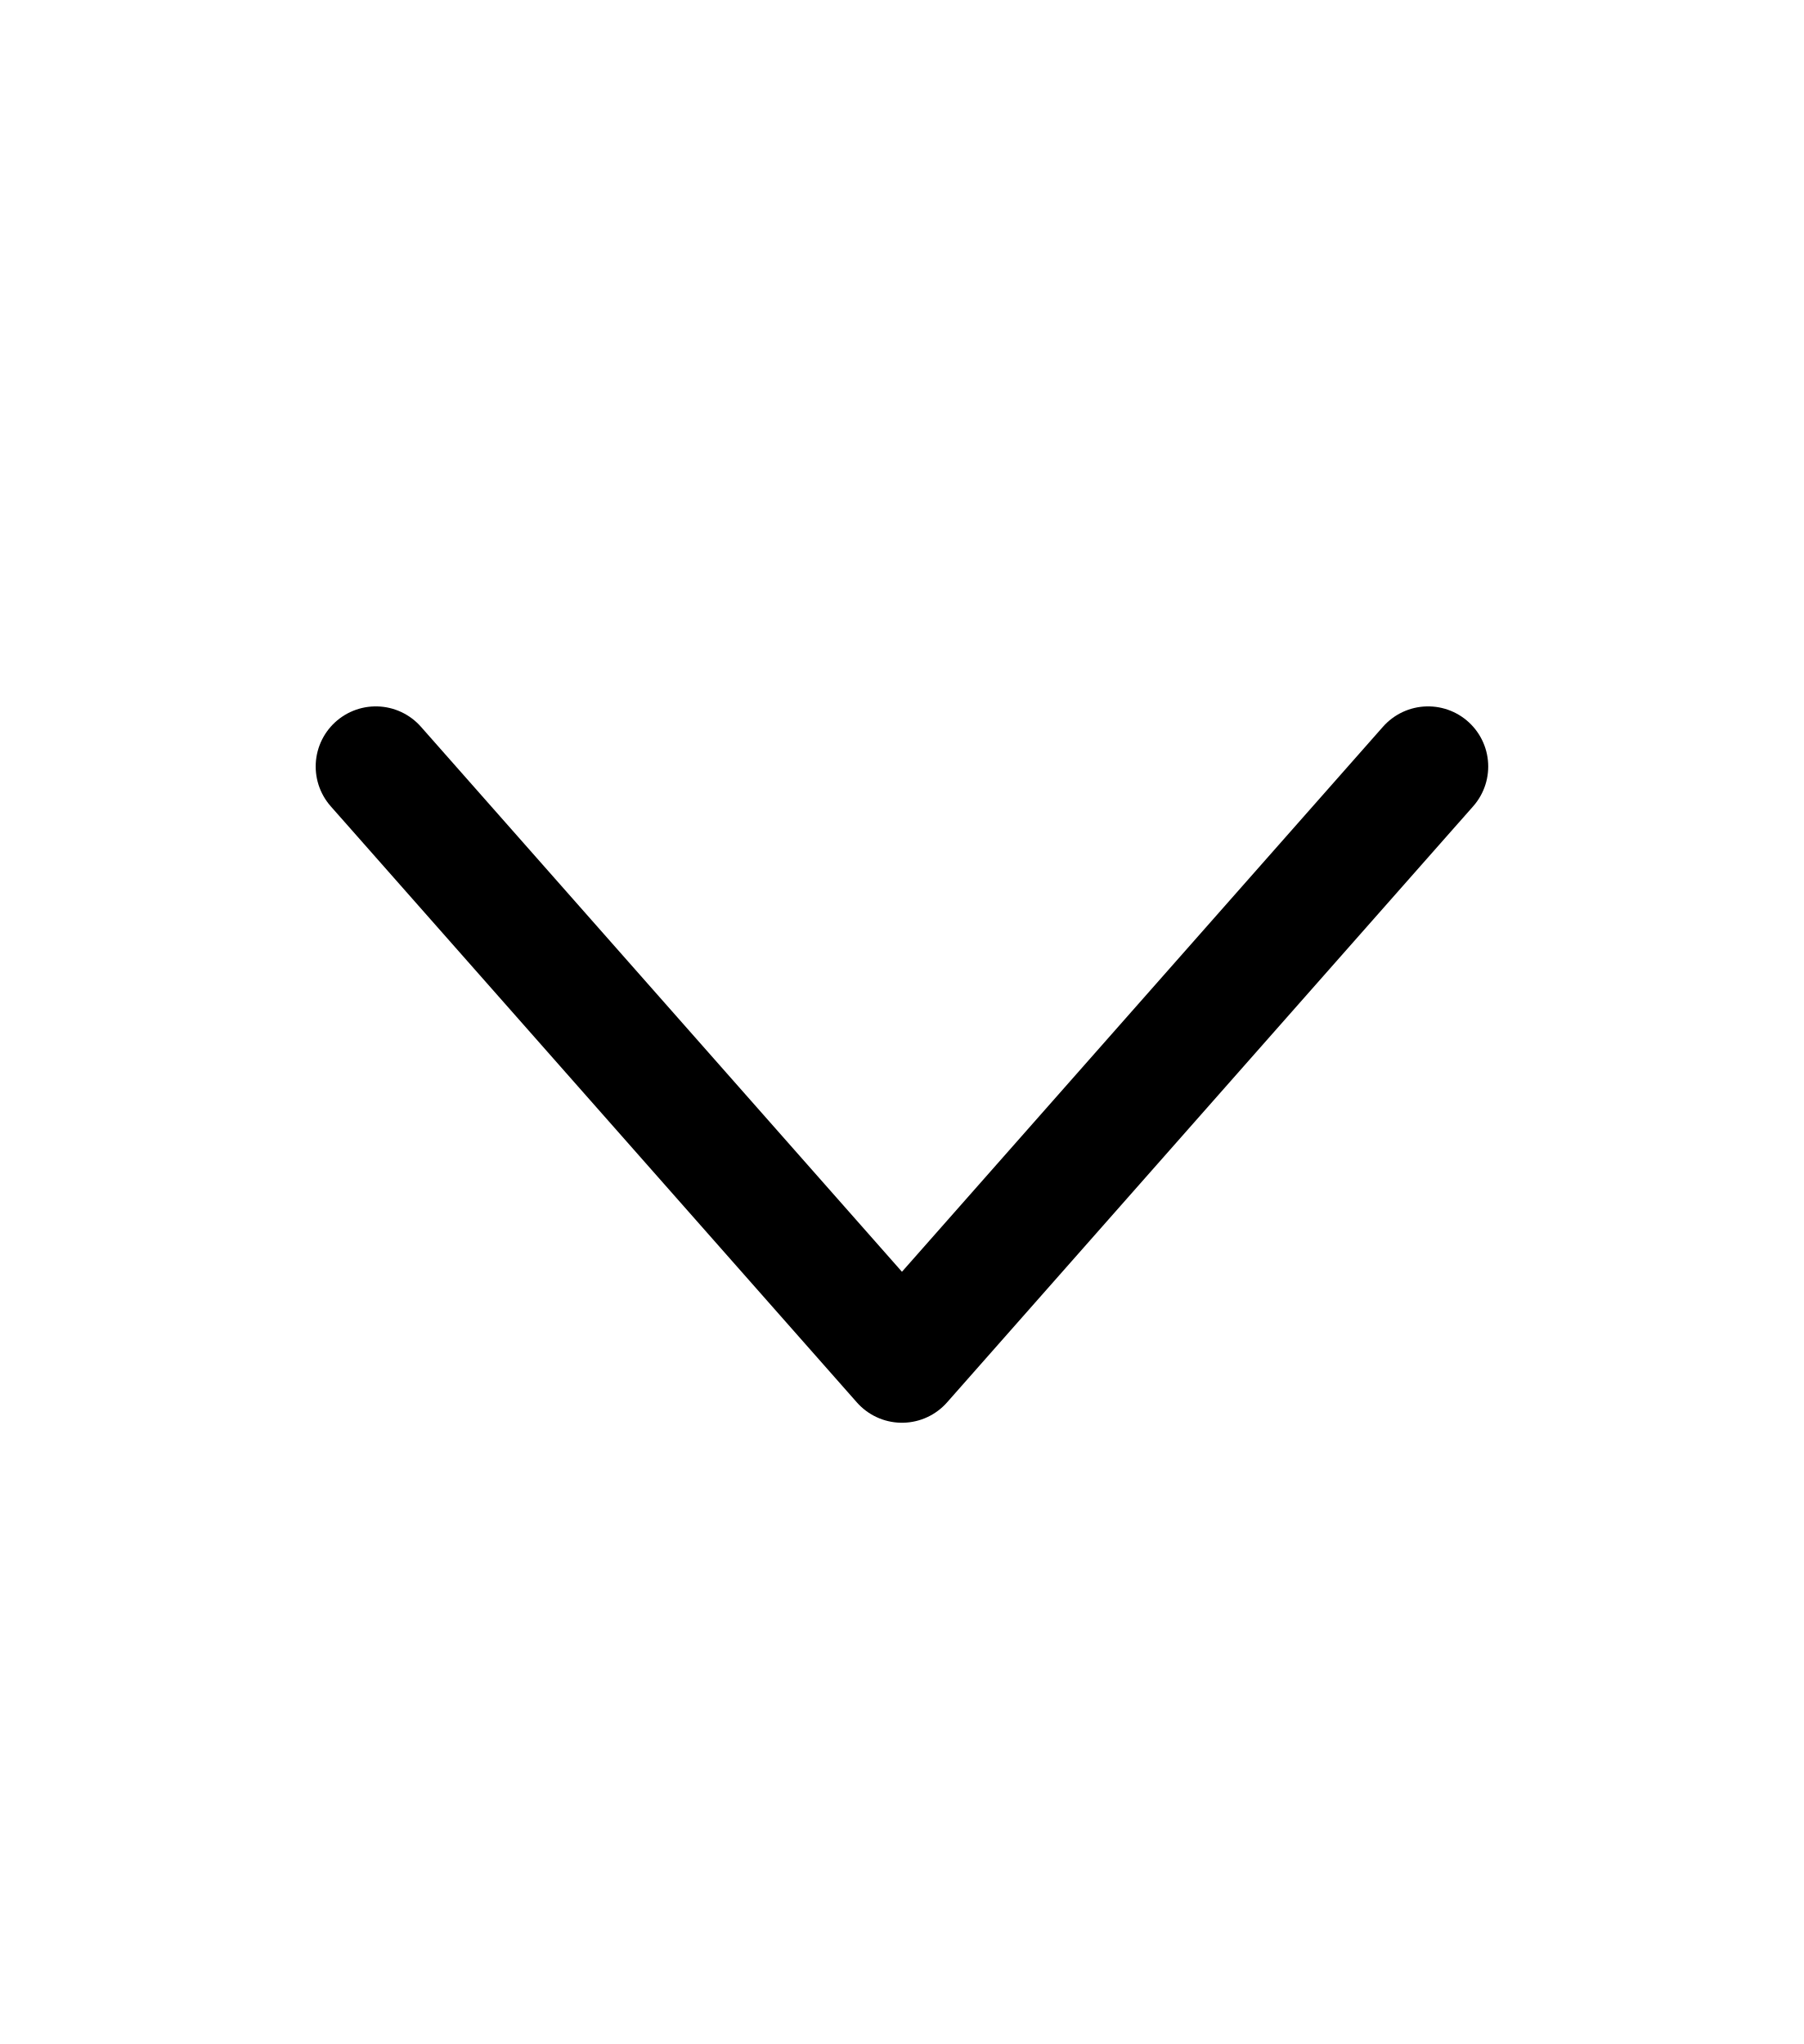
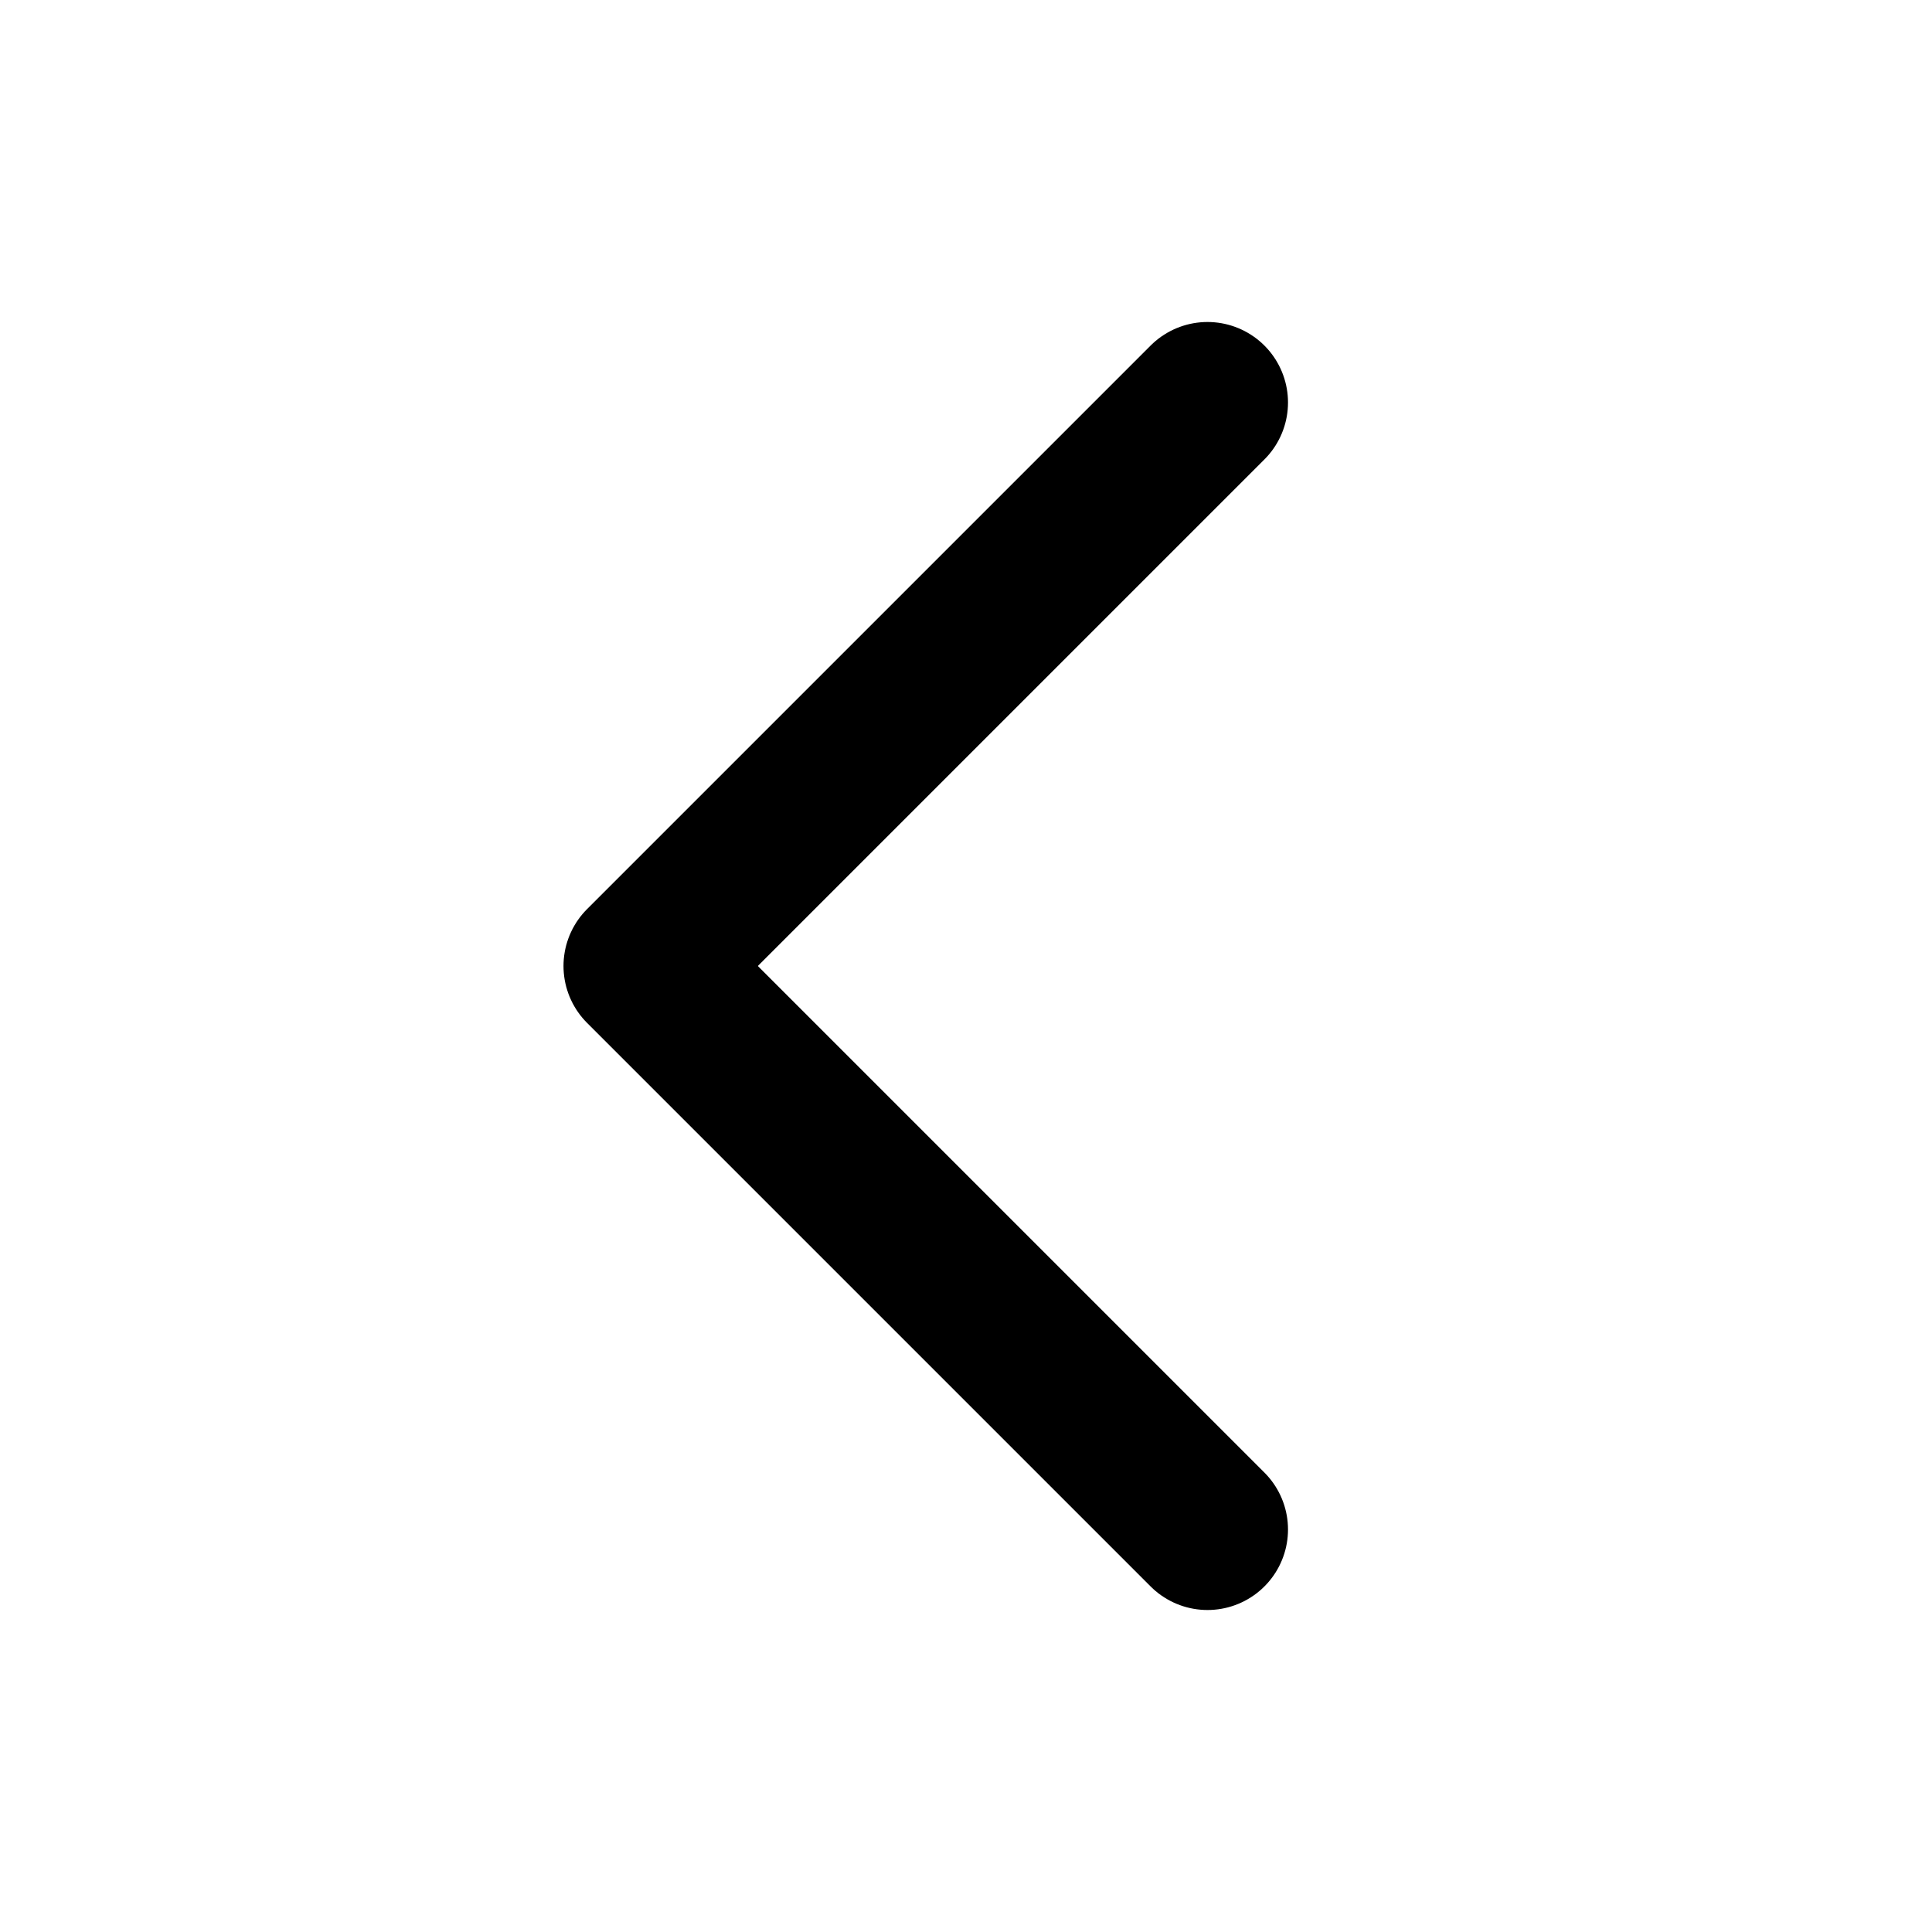
- <svg xmlns="http://www.w3.org/2000/svg" width="15" height="17" viewBox="0 0 15 17" fill="none">
-   <path d="M11.875 6.375L7.5 11.333L3.125 6.375" stroke="currentColor" stroke-linecap="round" stroke-linejoin="round" />
+ <svg xmlns="http://www.w3.org/2000/svg" width="24" height="24" viewBox="0 0 24 24" fill="none">
+   <path d="M15 19L8 12L15 5" stroke="currentColor" stroke-width="2" stroke-linecap="round" stroke-linejoin="round" />
</svg>
